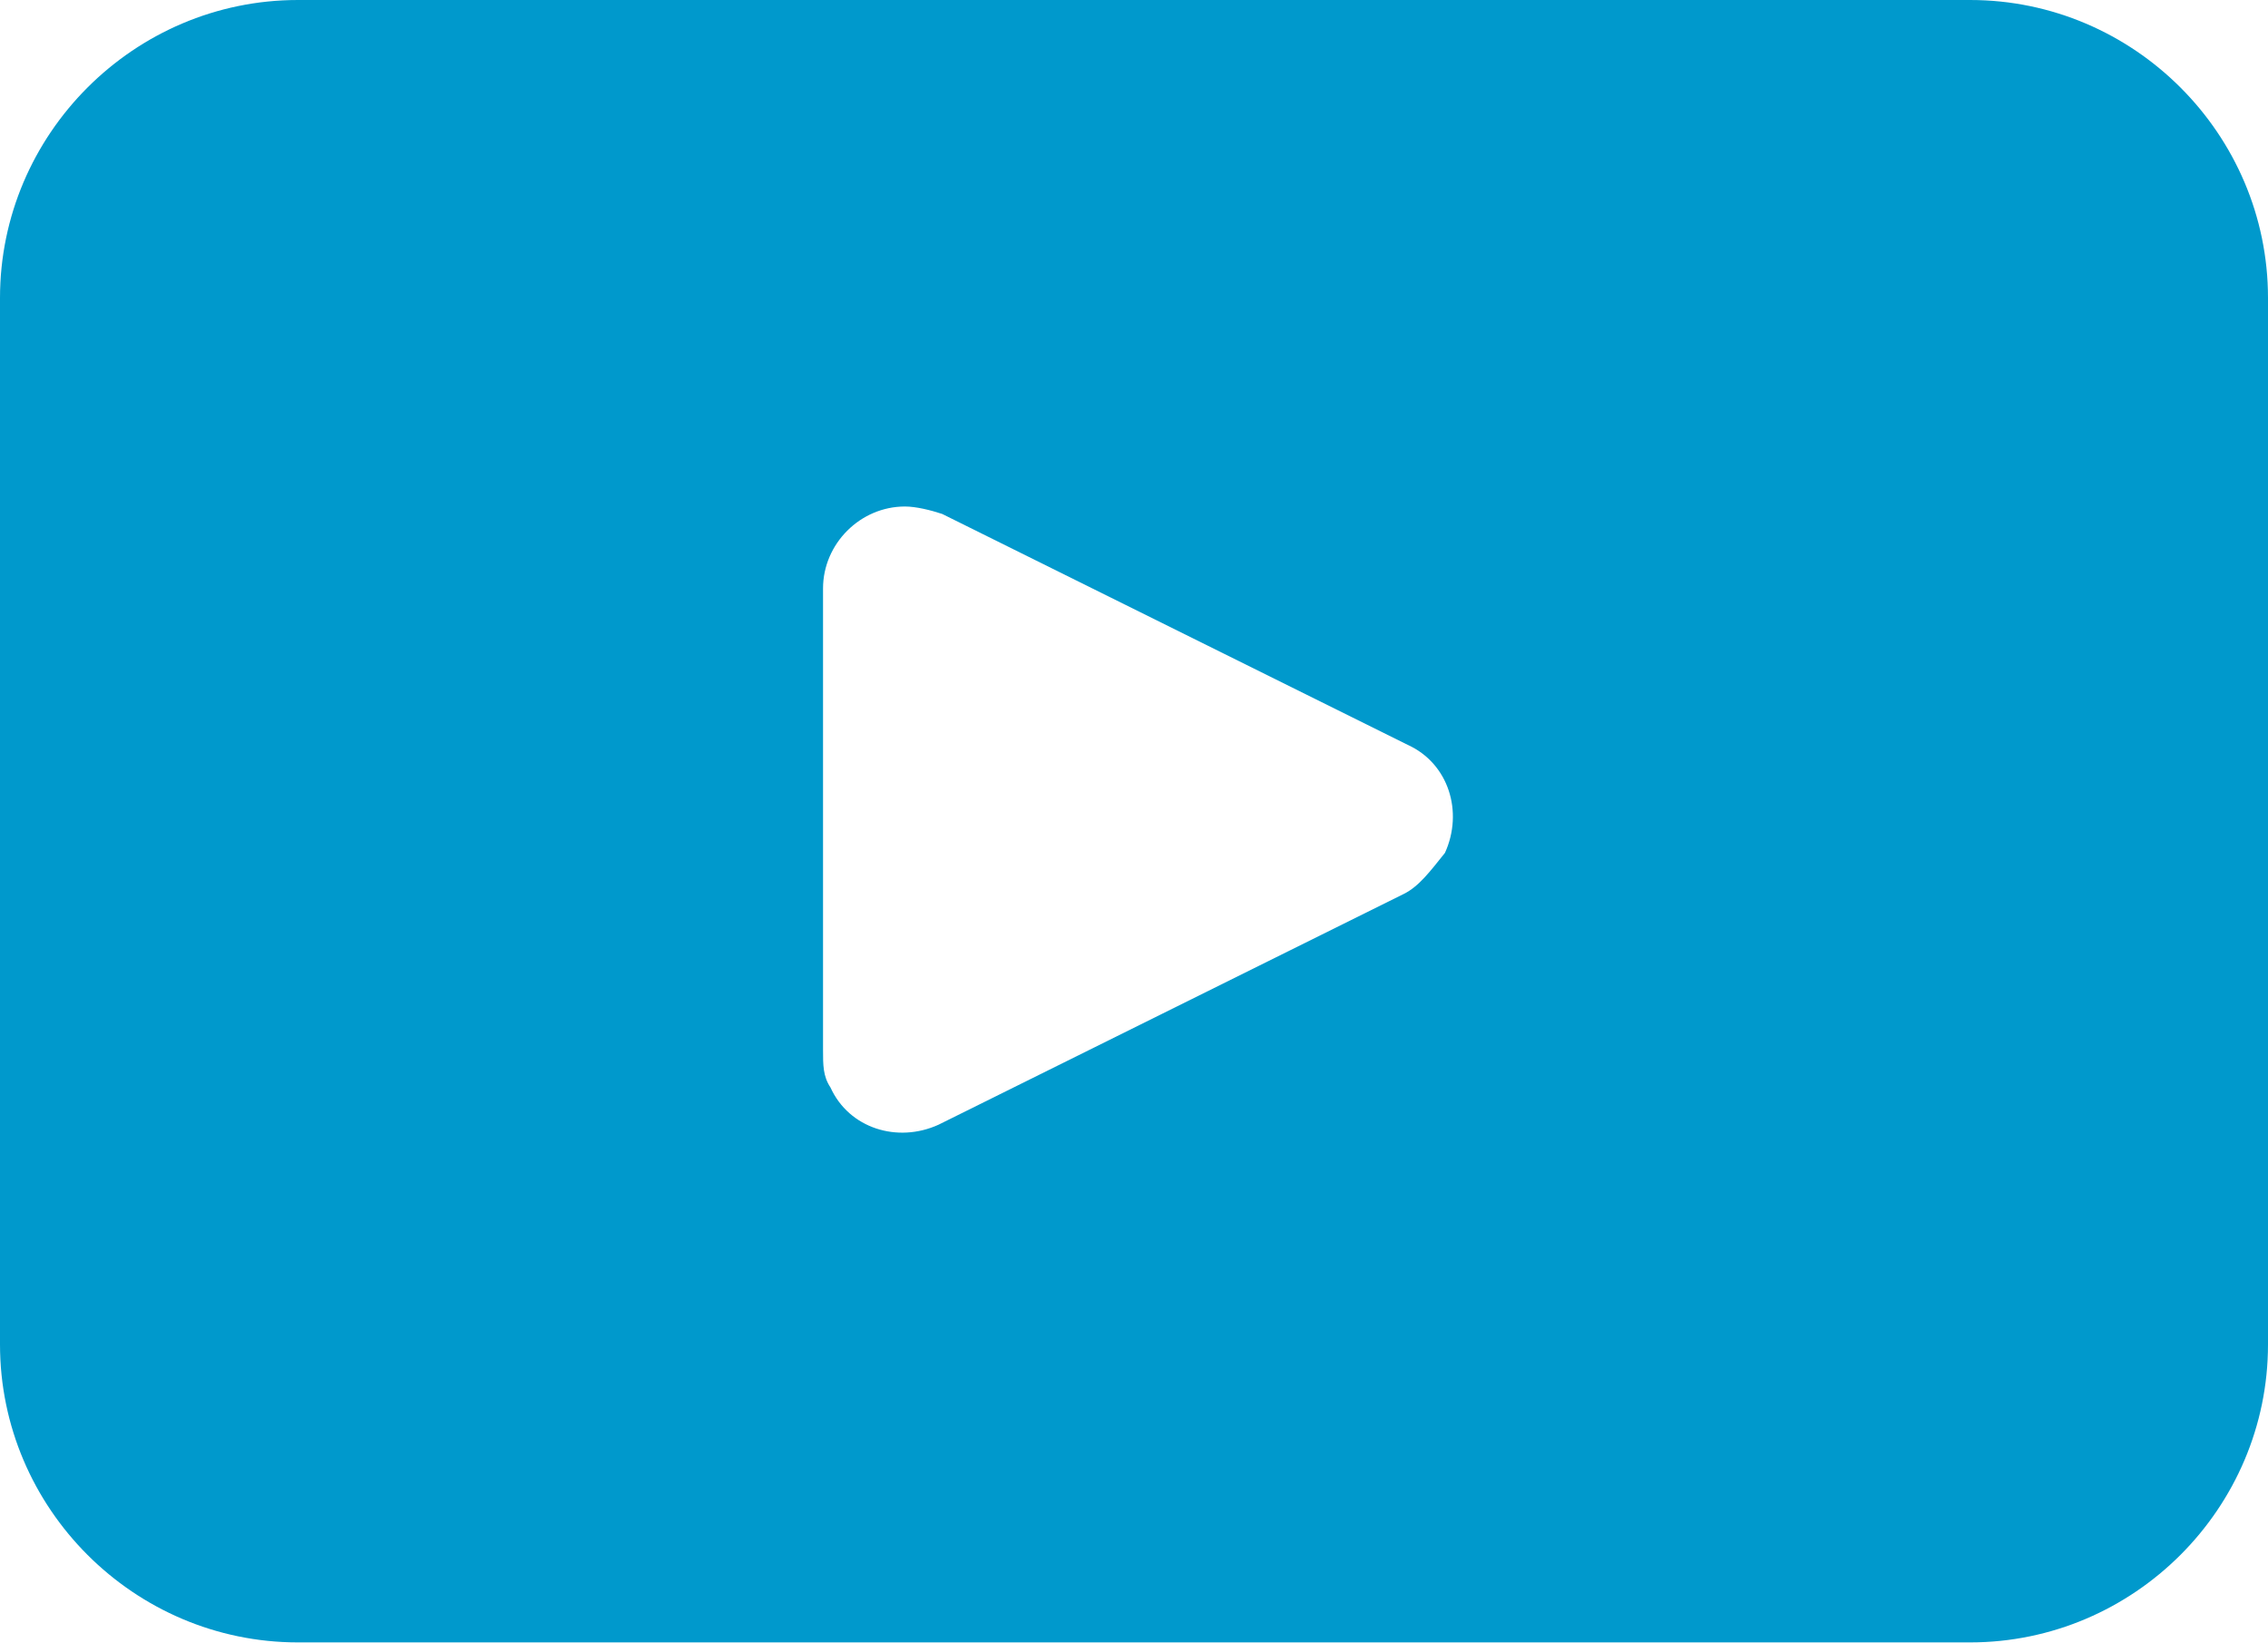
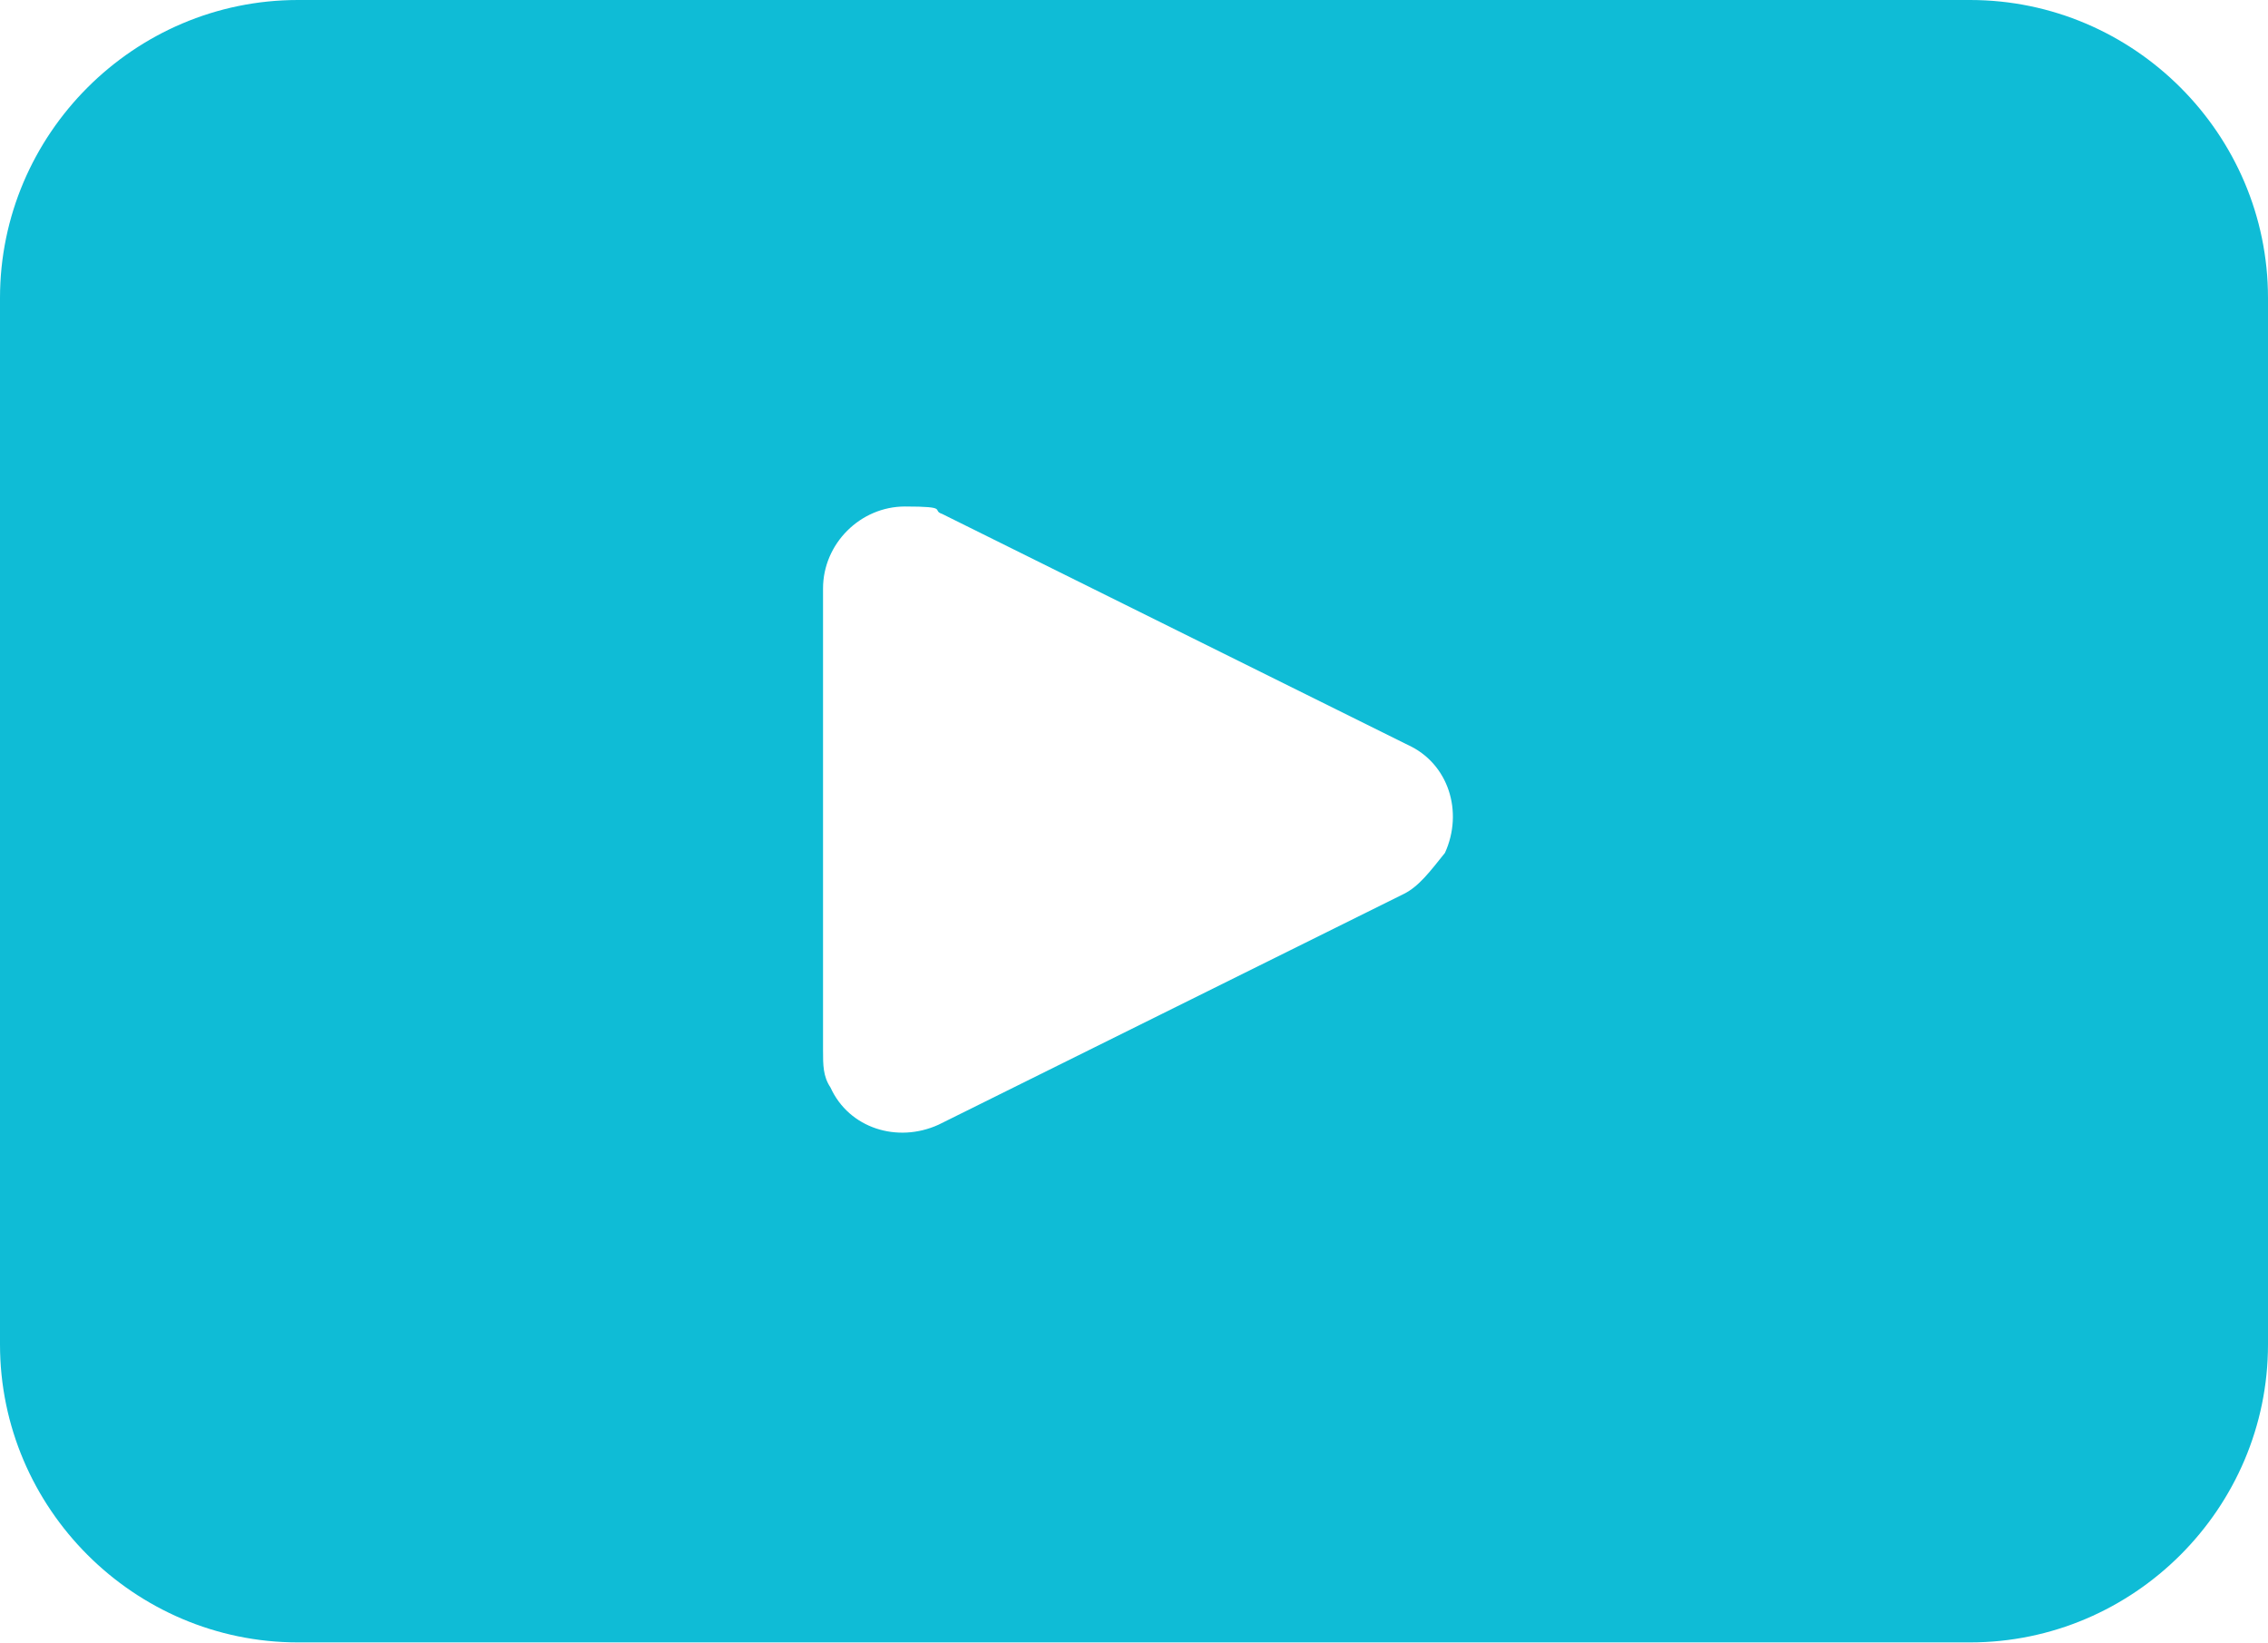
- <svg xmlns="http://www.w3.org/2000/svg" version="1.1" id="Capa_1" x="0px" y="0px" viewBox="0 0 60.9 44.1" style="enable-background:new 0 0 60.9 44.1;" xml:space="preserve">
-   <style type="text/css">
- 	.st0{fill:#0099CC;}
- </style>
-   <path id="Trazado_13" class="st0" d="M52.9,0H8C3.6,0,0,3.6,0,8v28.1c0,4.4,3.6,8,8,8l0,0h44.9c4.4,0,8-3.6,8-8V8  C60.9,3.6,57.3,0,52.9,0 M37.7,24l-12.5,6.2c-1.1,0.5-2.4,0.1-2.9-1c-0.2-0.3-0.2-0.6-0.2-1V15.8c0-1.2,1-2.2,2.2-2.2  c0.3,0,0.7,0.1,1,0.2L37.8,20c1.1,0.5,1.5,1.8,1,2.9C38.4,23.4,38.1,23.8,37.7,24" />
+ <svg xmlns="http://www.w3.org/2000/svg" id="Capa_1" version="1.1" viewBox="0 0 60.9 44.1">
+   <defs>
+     <style>
+       .st0 {
+         fill: #0fbcd6;
+       }
+     </style>
+   </defs>
+   <path id="Trazado_13" class="st0" d="M52.9,0H8C3.6,0,0,3.6,0,8v28.1c0,4.4,3.6,8,8,8h44.9c4.4,0,8-3.6,8-8V8C60.9,3.6,57.3,0,52.9,0M37.7,24l-12.5,6.2c-1.1.5-2.4.1-2.9-1-.2-.3-.2-.6-.2-1v-12.4c0-1.2,1-2.2,2.2-2.2s.7.1,1,.2l12.5,6.2c1.1.5,1.5,1.8,1,2.9-.4.5-.7.9-1.1,1.1" />
</svg>
